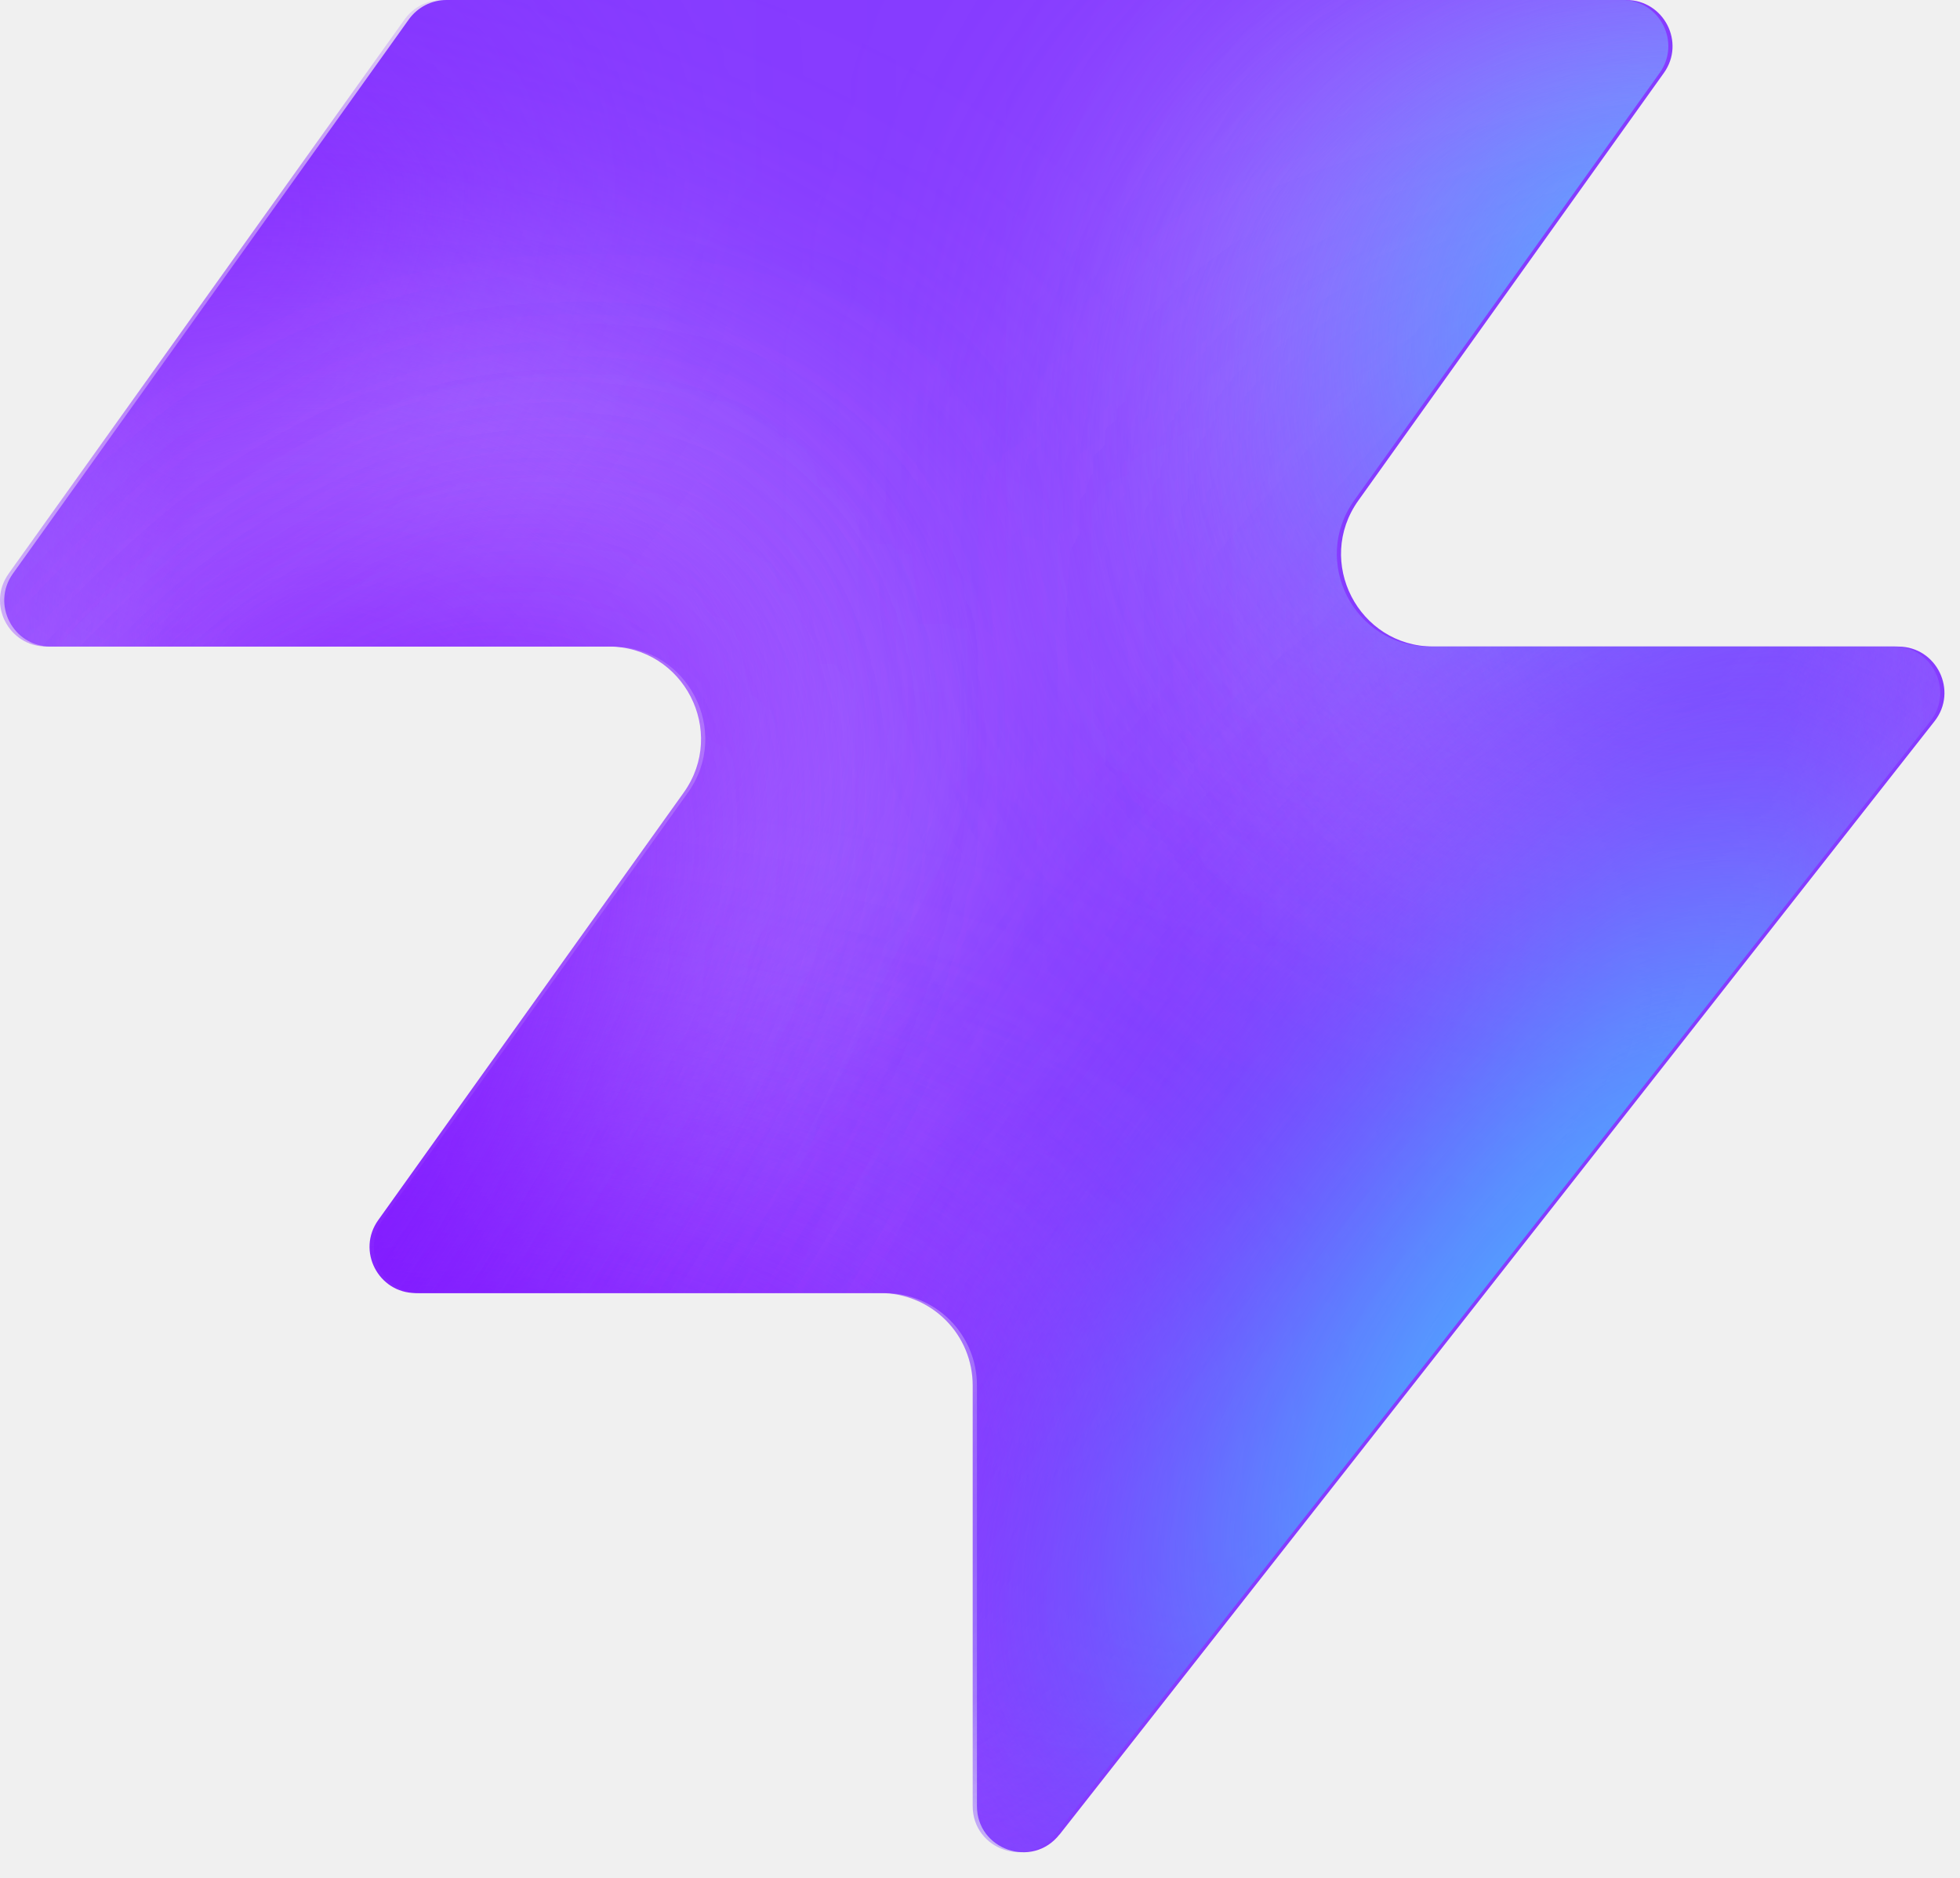
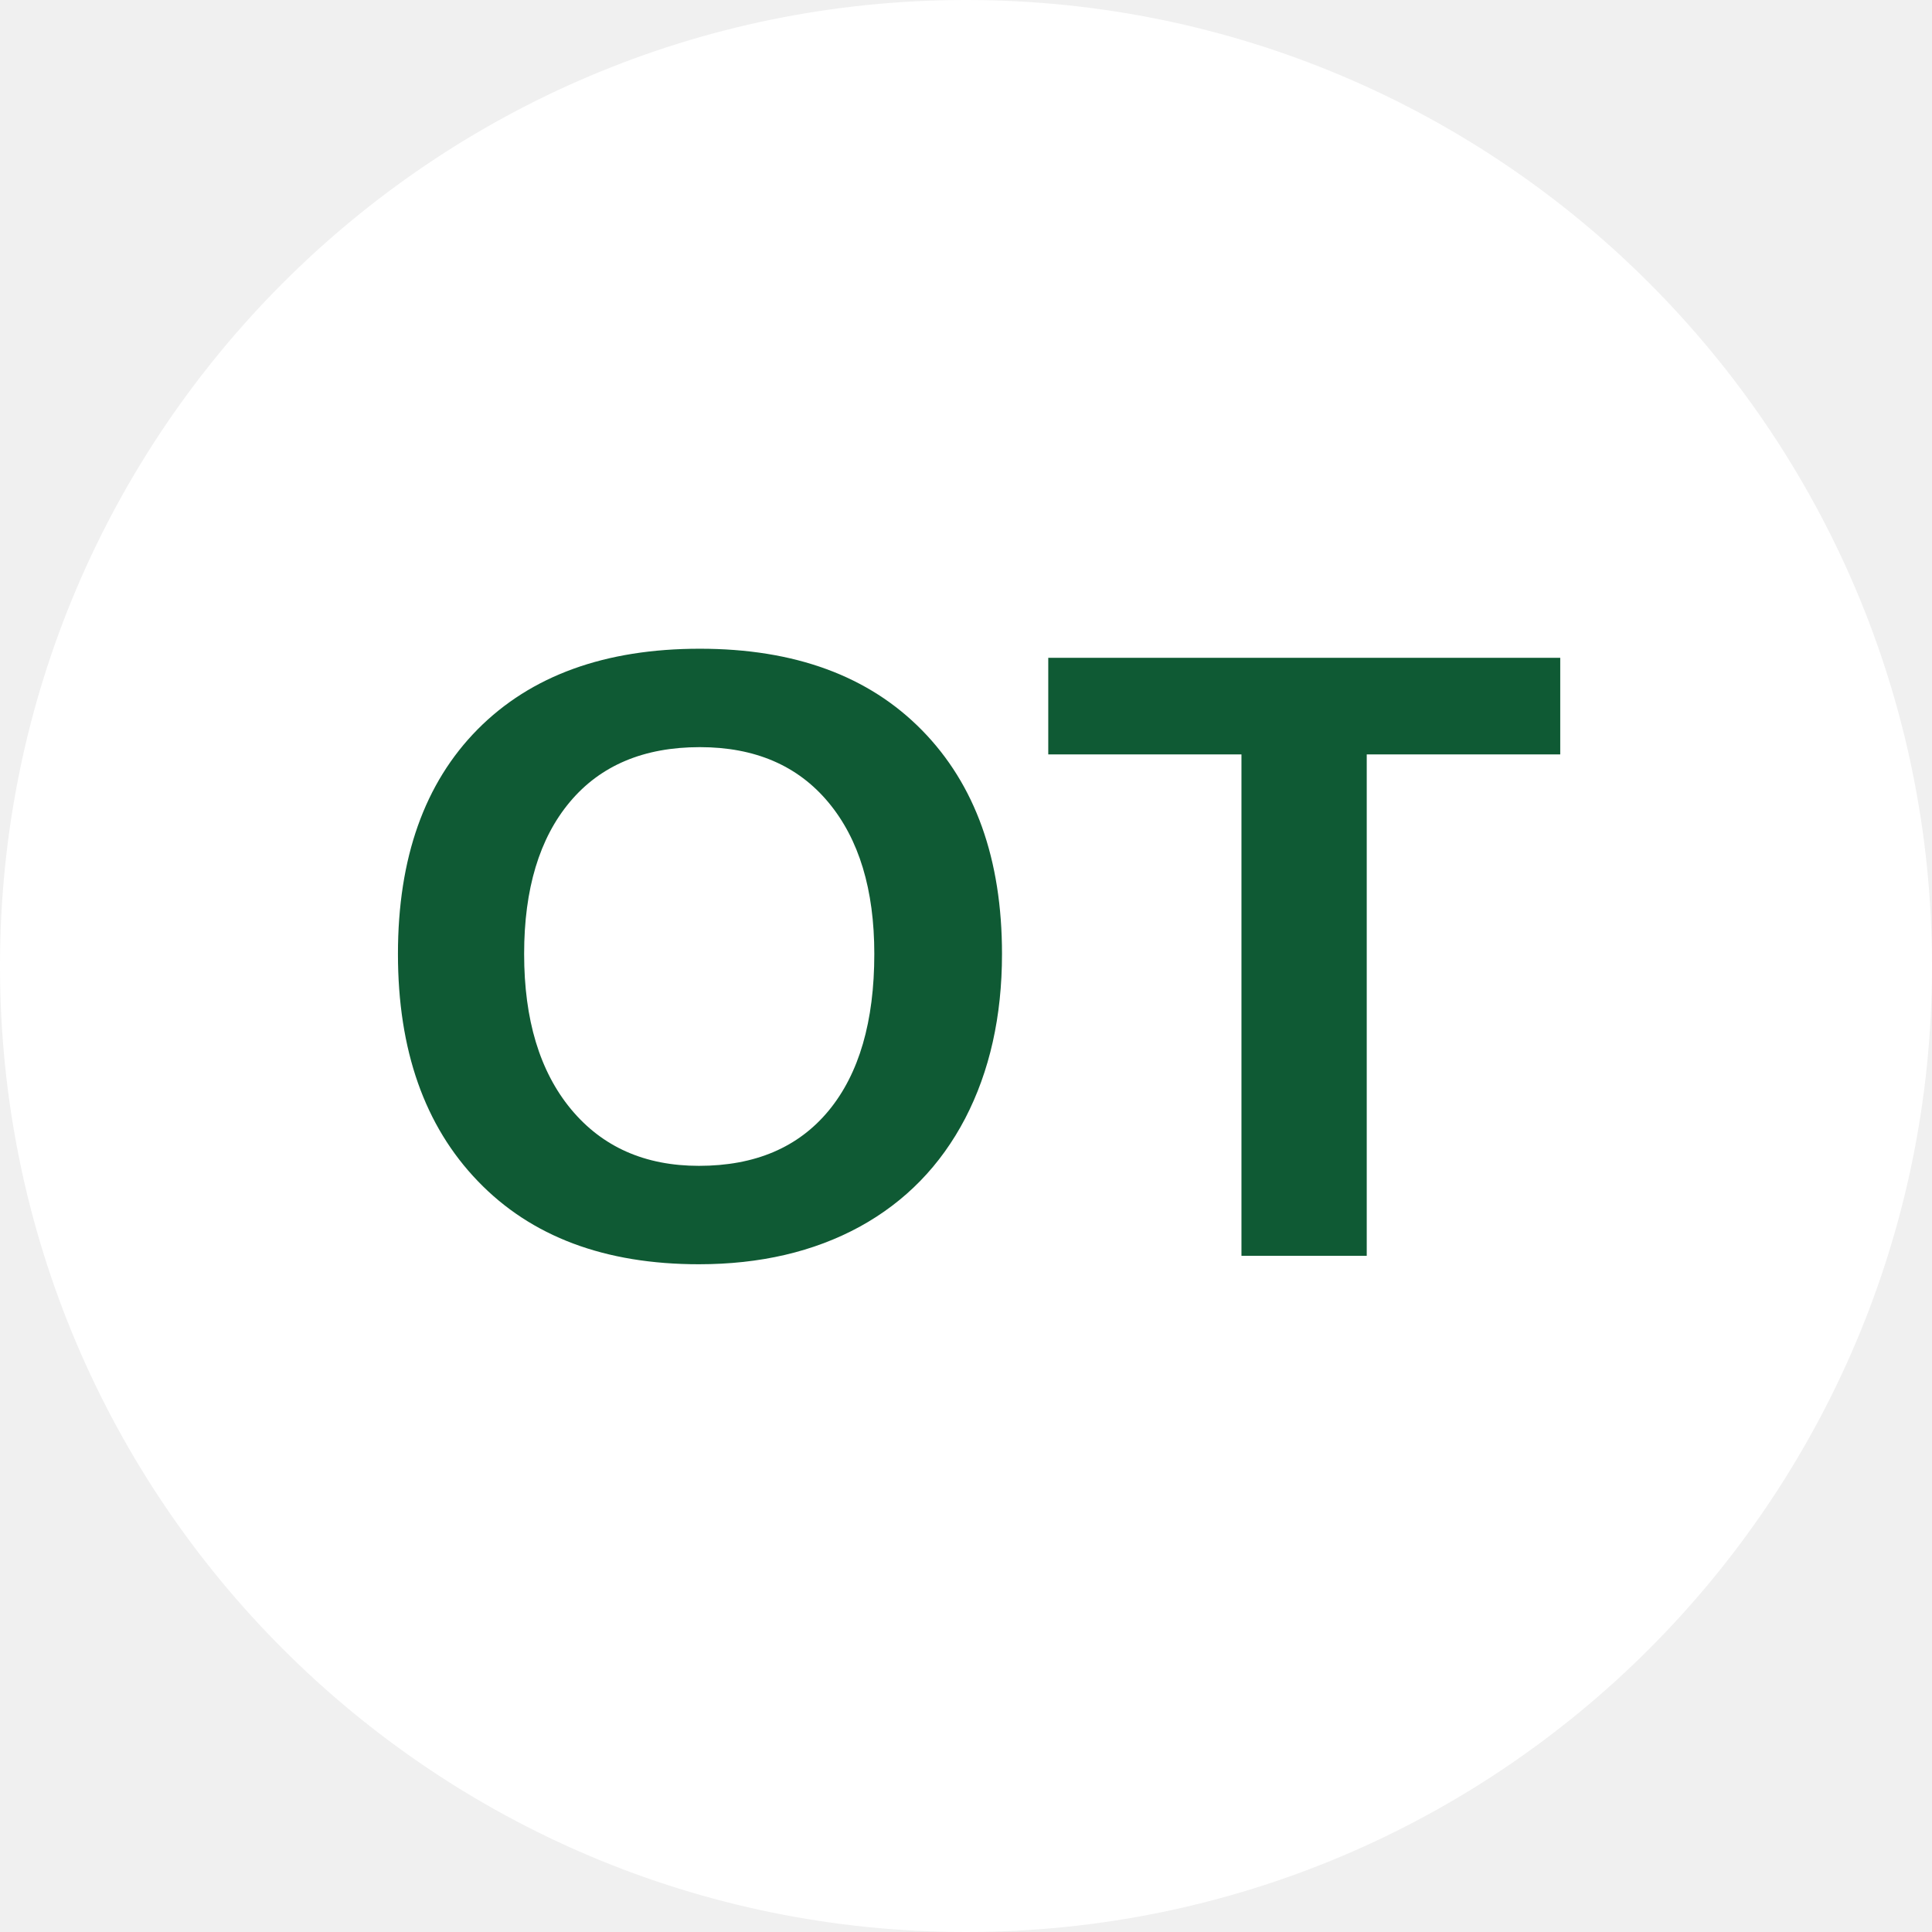
- <svg xmlns="http://www.w3.org/2000/svg" width="48" height="46" fill="none" viewBox="0 0 48 46">
-   <path fill="#863bff" d="M25.946 44.938c-.664.845-2.021.375-2.021-.698V33.937a2.26 2.26 0 0 0-2.262-2.262H10.287c-.92 0-1.456-1.04-.92-1.788l7.48-10.471c1.07-1.497 0-3.578-1.842-3.578H1.237c-.92 0-1.456-1.04-.92-1.788L10.013.474c.214-.297.556-.474.92-.474h28.894c.92 0 1.456 1.04.92 1.788l-7.48 10.471c-1.07 1.498 0 3.579 1.842 3.579h11.377c.943 0 1.473 1.088.89 1.83L25.947 44.94z" style="fill:#863bff;fill:color(display-p3 .525 .23 1);fill-opacity:1" />
-   <mask id="a" width="48" height="46" x="0" y="0" maskUnits="userSpaceOnUse" style="mask-type:alpha">
-     <path fill="#000" d="M25.842 44.938c-.664.844-2.021.375-2.021-.698V33.937a2.26 2.26 0 0 0-2.262-2.262H10.183c-.92 0-1.456-1.04-.92-1.788l7.48-10.471c1.07-1.498 0-3.579-1.842-3.579H1.133c-.92 0-1.456-1.04-.92-1.787L9.91.473c.214-.297.556-.474.92-.474h28.894c.92 0 1.456 1.04.92 1.788l-7.48 10.471c-1.07 1.498 0 3.578 1.842 3.578h11.377c.943 0 1.473 1.088.89 1.832L25.843 44.94z" style="fill:#000;fill-opacity:1" />
-   </mask>
-   <g mask="url(#a)">
-     <g filter="url(#b)">
-       <ellipse cx="5.508" cy="14.704" fill="#ede6ff" rx="5.508" ry="14.704" style="fill:#ede6ff;fill:color(display-p3 .927 .903 1);fill-opacity:1" transform="matrix(.00324 1 1 -.00324 -4.47 31.516)" />
-     </g>
-     <g filter="url(#c)">
-       <ellipse cx="10.399" cy="29.851" fill="#ede6ff" rx="10.399" ry="29.851" style="fill:#ede6ff;fill:color(display-p3 .927 .903 1);fill-opacity:1" transform="matrix(.00324 1 1 -.00324 -39.328 7.883)" />
-     </g>
-     <g filter="url(#d)">
-       <ellipse cx="5.508" cy="30.487" fill="#7e14ff" rx="5.508" ry="30.487" style="fill:#7e14ff;fill:color(display-p3 .492 .077 1);fill-opacity:1" transform="rotate(89.814 -25.913 -14.639)scale(1 -1)" />
-     </g>
-     <g filter="url(#e)">
-       <ellipse cx="5.508" cy="30.599" fill="#7e14ff" rx="5.508" ry="30.599" style="fill:#7e14ff;fill:color(display-p3 .492 .077 1);fill-opacity:1" transform="rotate(89.814 -32.644 -3.334)scale(1 -1)" />
-     </g>
-     <g filter="url(#f)">
-       <ellipse cx="5.508" cy="30.599" fill="#7e14ff" rx="5.508" ry="30.599" style="fill:#7e14ff;fill:color(display-p3 .492 .077 1);fill-opacity:1" transform="matrix(.00324 1 1 -.00324 -34.34 30.47)" />
-     </g>
-     <g filter="url(#g)">
-       <ellipse cx="14.072" cy="22.078" fill="#ede6ff" rx="14.072" ry="22.078" style="fill:#ede6ff;fill:color(display-p3 .927 .903 1);fill-opacity:1" transform="rotate(93.35 24.506 48.493)scale(-1 1)" />
-     </g>
-     <g filter="url(#h)">
-       <ellipse cx="3.47" cy="21.501" fill="#7e14ff" rx="3.47" ry="21.501" style="fill:#7e14ff;fill:color(display-p3 .492 .077 1);fill-opacity:1" transform="rotate(89.009 28.708 47.59)scale(-1 1)" />
-     </g>
-     <g filter="url(#i)">
-       <ellipse cx="3.47" cy="21.501" fill="#7e14ff" rx="3.47" ry="21.501" style="fill:#7e14ff;fill:color(display-p3 .492 .077 1);fill-opacity:1" transform="rotate(89.009 28.708 47.59)scale(-1 1)" />
-     </g>
-     <g filter="url(#j)">
-       <ellipse cx=".387" cy="8.972" fill="#7e14ff" rx="4.407" ry="29.108" style="fill:#7e14ff;fill:color(display-p3 .492 .077 1);fill-opacity:1" transform="rotate(39.51 .387 8.972)" />
-     </g>
-     <g filter="url(#k)">
-       <ellipse cx="47.523" cy="-6.092" fill="#7e14ff" rx="4.407" ry="29.108" style="fill:#7e14ff;fill:color(display-p3 .492 .077 1);fill-opacity:1" transform="rotate(37.892 47.523 -6.092)" />
-     </g>
-     <g filter="url(#l)">
-       <ellipse cx="41.412" cy="6.333" fill="#47bfff" rx="5.971" ry="9.665" style="fill:#47bfff;fill:color(display-p3 .28 .748 1);fill-opacity:1" transform="rotate(37.892 41.412 6.333)" />
-     </g>
-     <g filter="url(#m)">
-       <ellipse cx="-1.879" cy="38.332" fill="#7e14ff" rx="4.407" ry="29.108" style="fill:#7e14ff;fill:color(display-p3 .492 .077 1);fill-opacity:1" transform="rotate(37.892 -1.88 38.332)" />
-     </g>
-     <g filter="url(#n)">
-       <ellipse cx="-1.879" cy="38.332" fill="#7e14ff" rx="4.407" ry="29.108" style="fill:#7e14ff;fill:color(display-p3 .492 .077 1);fill-opacity:1" transform="rotate(37.892 -1.88 38.332)" />
-     </g>
-     <g filter="url(#o)">
-       <ellipse cx="35.651" cy="29.907" fill="#7e14ff" rx="4.407" ry="29.108" style="fill:#7e14ff;fill:color(display-p3 .492 .077 1);fill-opacity:1" transform="rotate(37.892 35.651 29.907)" />
-     </g>
-     <g filter="url(#p)">
-       <ellipse cx="38.418" cy="32.4" fill="#47bfff" rx="5.971" ry="15.297" style="fill:#47bfff;fill:color(display-p3 .28 .748 1);fill-opacity:1" transform="rotate(37.892 38.418 32.4)" />
-     </g>
-   </g>
-   <defs>
-     <filter id="b" width="60.045" height="41.654" x="-19.77" y="16.149" color-interpolation-filters="sRGB" filterUnits="userSpaceOnUse">
-       <feFlood flood-opacity="0" result="BackgroundImageFix" />
-       <feBlend in="SourceGraphic" in2="BackgroundImageFix" result="shape" />
-       <feGaussianBlur result="effect1_foregroundBlur_2002_17158" stdDeviation="7.659" />
-     </filter>
-     <filter id="c" width="90.34" height="51.437" x="-54.613" y="-7.533" color-interpolation-filters="sRGB" filterUnits="userSpaceOnUse">
-       <feFlood flood-opacity="0" result="BackgroundImageFix" />
-       <feBlend in="SourceGraphic" in2="BackgroundImageFix" result="shape" />
-       <feGaussianBlur result="effect1_foregroundBlur_2002_17158" stdDeviation="7.659" />
-     </filter>
-     <filter id="d" width="79.355" height="29.4" x="-49.64" y="2.03" color-interpolation-filters="sRGB" filterUnits="userSpaceOnUse">
-       <feFlood flood-opacity="0" result="BackgroundImageFix" />
-       <feBlend in="SourceGraphic" in2="BackgroundImageFix" result="shape" />
-       <feGaussianBlur result="effect1_foregroundBlur_2002_17158" stdDeviation="4.596" />
-     </filter>
-     <filter id="e" width="79.579" height="29.4" x="-45.045" y="20.029" color-interpolation-filters="sRGB" filterUnits="userSpaceOnUse">
-       <feFlood flood-opacity="0" result="BackgroundImageFix" />
-       <feBlend in="SourceGraphic" in2="BackgroundImageFix" result="shape" />
-       <feGaussianBlur result="effect1_foregroundBlur_2002_17158" stdDeviation="4.596" />
-     </filter>
-     <filter id="f" width="79.579" height="29.4" x="-43.513" y="21.178" color-interpolation-filters="sRGB" filterUnits="userSpaceOnUse">
-       <feFlood flood-opacity="0" result="BackgroundImageFix" />
-       <feBlend in="SourceGraphic" in2="BackgroundImageFix" result="shape" />
-       <feGaussianBlur result="effect1_foregroundBlur_2002_17158" stdDeviation="4.596" />
-     </filter>
-     <filter id="g" width="74.749" height="58.852" x="15.756" y="-17.901" color-interpolation-filters="sRGB" filterUnits="userSpaceOnUse">
-       <feFlood flood-opacity="0" result="BackgroundImageFix" />
-       <feBlend in="SourceGraphic" in2="BackgroundImageFix" result="shape" />
-       <feGaussianBlur result="effect1_foregroundBlur_2002_17158" stdDeviation="7.659" />
-     </filter>
-     <filter id="h" width="61.377" height="25.362" x="23.548" y="2.284" color-interpolation-filters="sRGB" filterUnits="userSpaceOnUse">
-       <feFlood flood-opacity="0" result="BackgroundImageFix" />
-       <feBlend in="SourceGraphic" in2="BackgroundImageFix" result="shape" />
-       <feGaussianBlur result="effect1_foregroundBlur_2002_17158" stdDeviation="4.596" />
-     </filter>
-     <filter id="i" width="61.377" height="25.362" x="23.548" y="2.284" color-interpolation-filters="sRGB" filterUnits="userSpaceOnUse">
-       <feFlood flood-opacity="0" result="BackgroundImageFix" />
-       <feBlend in="SourceGraphic" in2="BackgroundImageFix" result="shape" />
-       <feGaussianBlur result="effect1_foregroundBlur_2002_17158" stdDeviation="4.596" />
-     </filter>
-     <filter id="j" width="56.045" height="63.649" x="-27.636" y="-22.853" color-interpolation-filters="sRGB" filterUnits="userSpaceOnUse">
-       <feFlood flood-opacity="0" result="BackgroundImageFix" />
-       <feBlend in="SourceGraphic" in2="BackgroundImageFix" result="shape" />
-       <feGaussianBlur result="effect1_foregroundBlur_2002_17158" stdDeviation="4.596" />
-     </filter>
-     <filter id="k" width="54.814" height="64.646" x="20.116" y="-38.415" color-interpolation-filters="sRGB" filterUnits="userSpaceOnUse">
-       <feFlood flood-opacity="0" result="BackgroundImageFix" />
-       <feBlend in="SourceGraphic" in2="BackgroundImageFix" result="shape" />
-       <feGaussianBlur result="effect1_foregroundBlur_2002_17158" stdDeviation="4.596" />
-     </filter>
-     <filter id="l" width="33.541" height="35.313" x="24.641" y="-11.323" color-interpolation-filters="sRGB" filterUnits="userSpaceOnUse">
-       <feFlood flood-opacity="0" result="BackgroundImageFix" />
-       <feBlend in="SourceGraphic" in2="BackgroundImageFix" result="shape" />
-       <feGaussianBlur result="effect1_foregroundBlur_2002_17158" stdDeviation="4.596" />
-     </filter>
-     <filter id="m" width="54.814" height="64.646" x="-29.286" y="6.009" color-interpolation-filters="sRGB" filterUnits="userSpaceOnUse">
-       <feFlood flood-opacity="0" result="BackgroundImageFix" />
-       <feBlend in="SourceGraphic" in2="BackgroundImageFix" result="shape" />
-       <feGaussianBlur result="effect1_foregroundBlur_2002_17158" stdDeviation="4.596" />
-     </filter>
-     <filter id="n" width="54.814" height="64.646" x="-29.286" y="6.009" color-interpolation-filters="sRGB" filterUnits="userSpaceOnUse">
-       <feFlood flood-opacity="0" result="BackgroundImageFix" />
-       <feBlend in="SourceGraphic" in2="BackgroundImageFix" result="shape" />
-       <feGaussianBlur result="effect1_foregroundBlur_2002_17158" stdDeviation="4.596" />
-     </filter>
-     <filter id="o" width="54.814" height="64.646" x="8.244" y="-2.416" color-interpolation-filters="sRGB" filterUnits="userSpaceOnUse">
-       <feFlood flood-opacity="0" result="BackgroundImageFix" />
-       <feBlend in="SourceGraphic" in2="BackgroundImageFix" result="shape" />
-       <feGaussianBlur result="effect1_foregroundBlur_2002_17158" stdDeviation="4.596" />
-     </filter>
-     <filter id="p" width="39.409" height="43.623" x="18.713" y="10.588" color-interpolation-filters="sRGB" filterUnits="userSpaceOnUse">
-       <feFlood flood-opacity="0" result="BackgroundImageFix" />
-       <feBlend in="SourceGraphic" in2="BackgroundImageFix" result="shape" />
-       <feGaussianBlur result="effect1_foregroundBlur_2002_17158" stdDeviation="4.596" />
-     </filter>
-   </defs>
+ <svg xmlns="http://www.w3.org/2000/svg" viewBox="0 0 100 100">
+   <circle cx="50" cy="50" r="50" fill="white" />
+   <text x="50" y="65" font-family="Arial, sans-serif" font-size="45" font-weight="900" fill="#0f5a34" text-anchor="middle">OT</text>
</svg>
